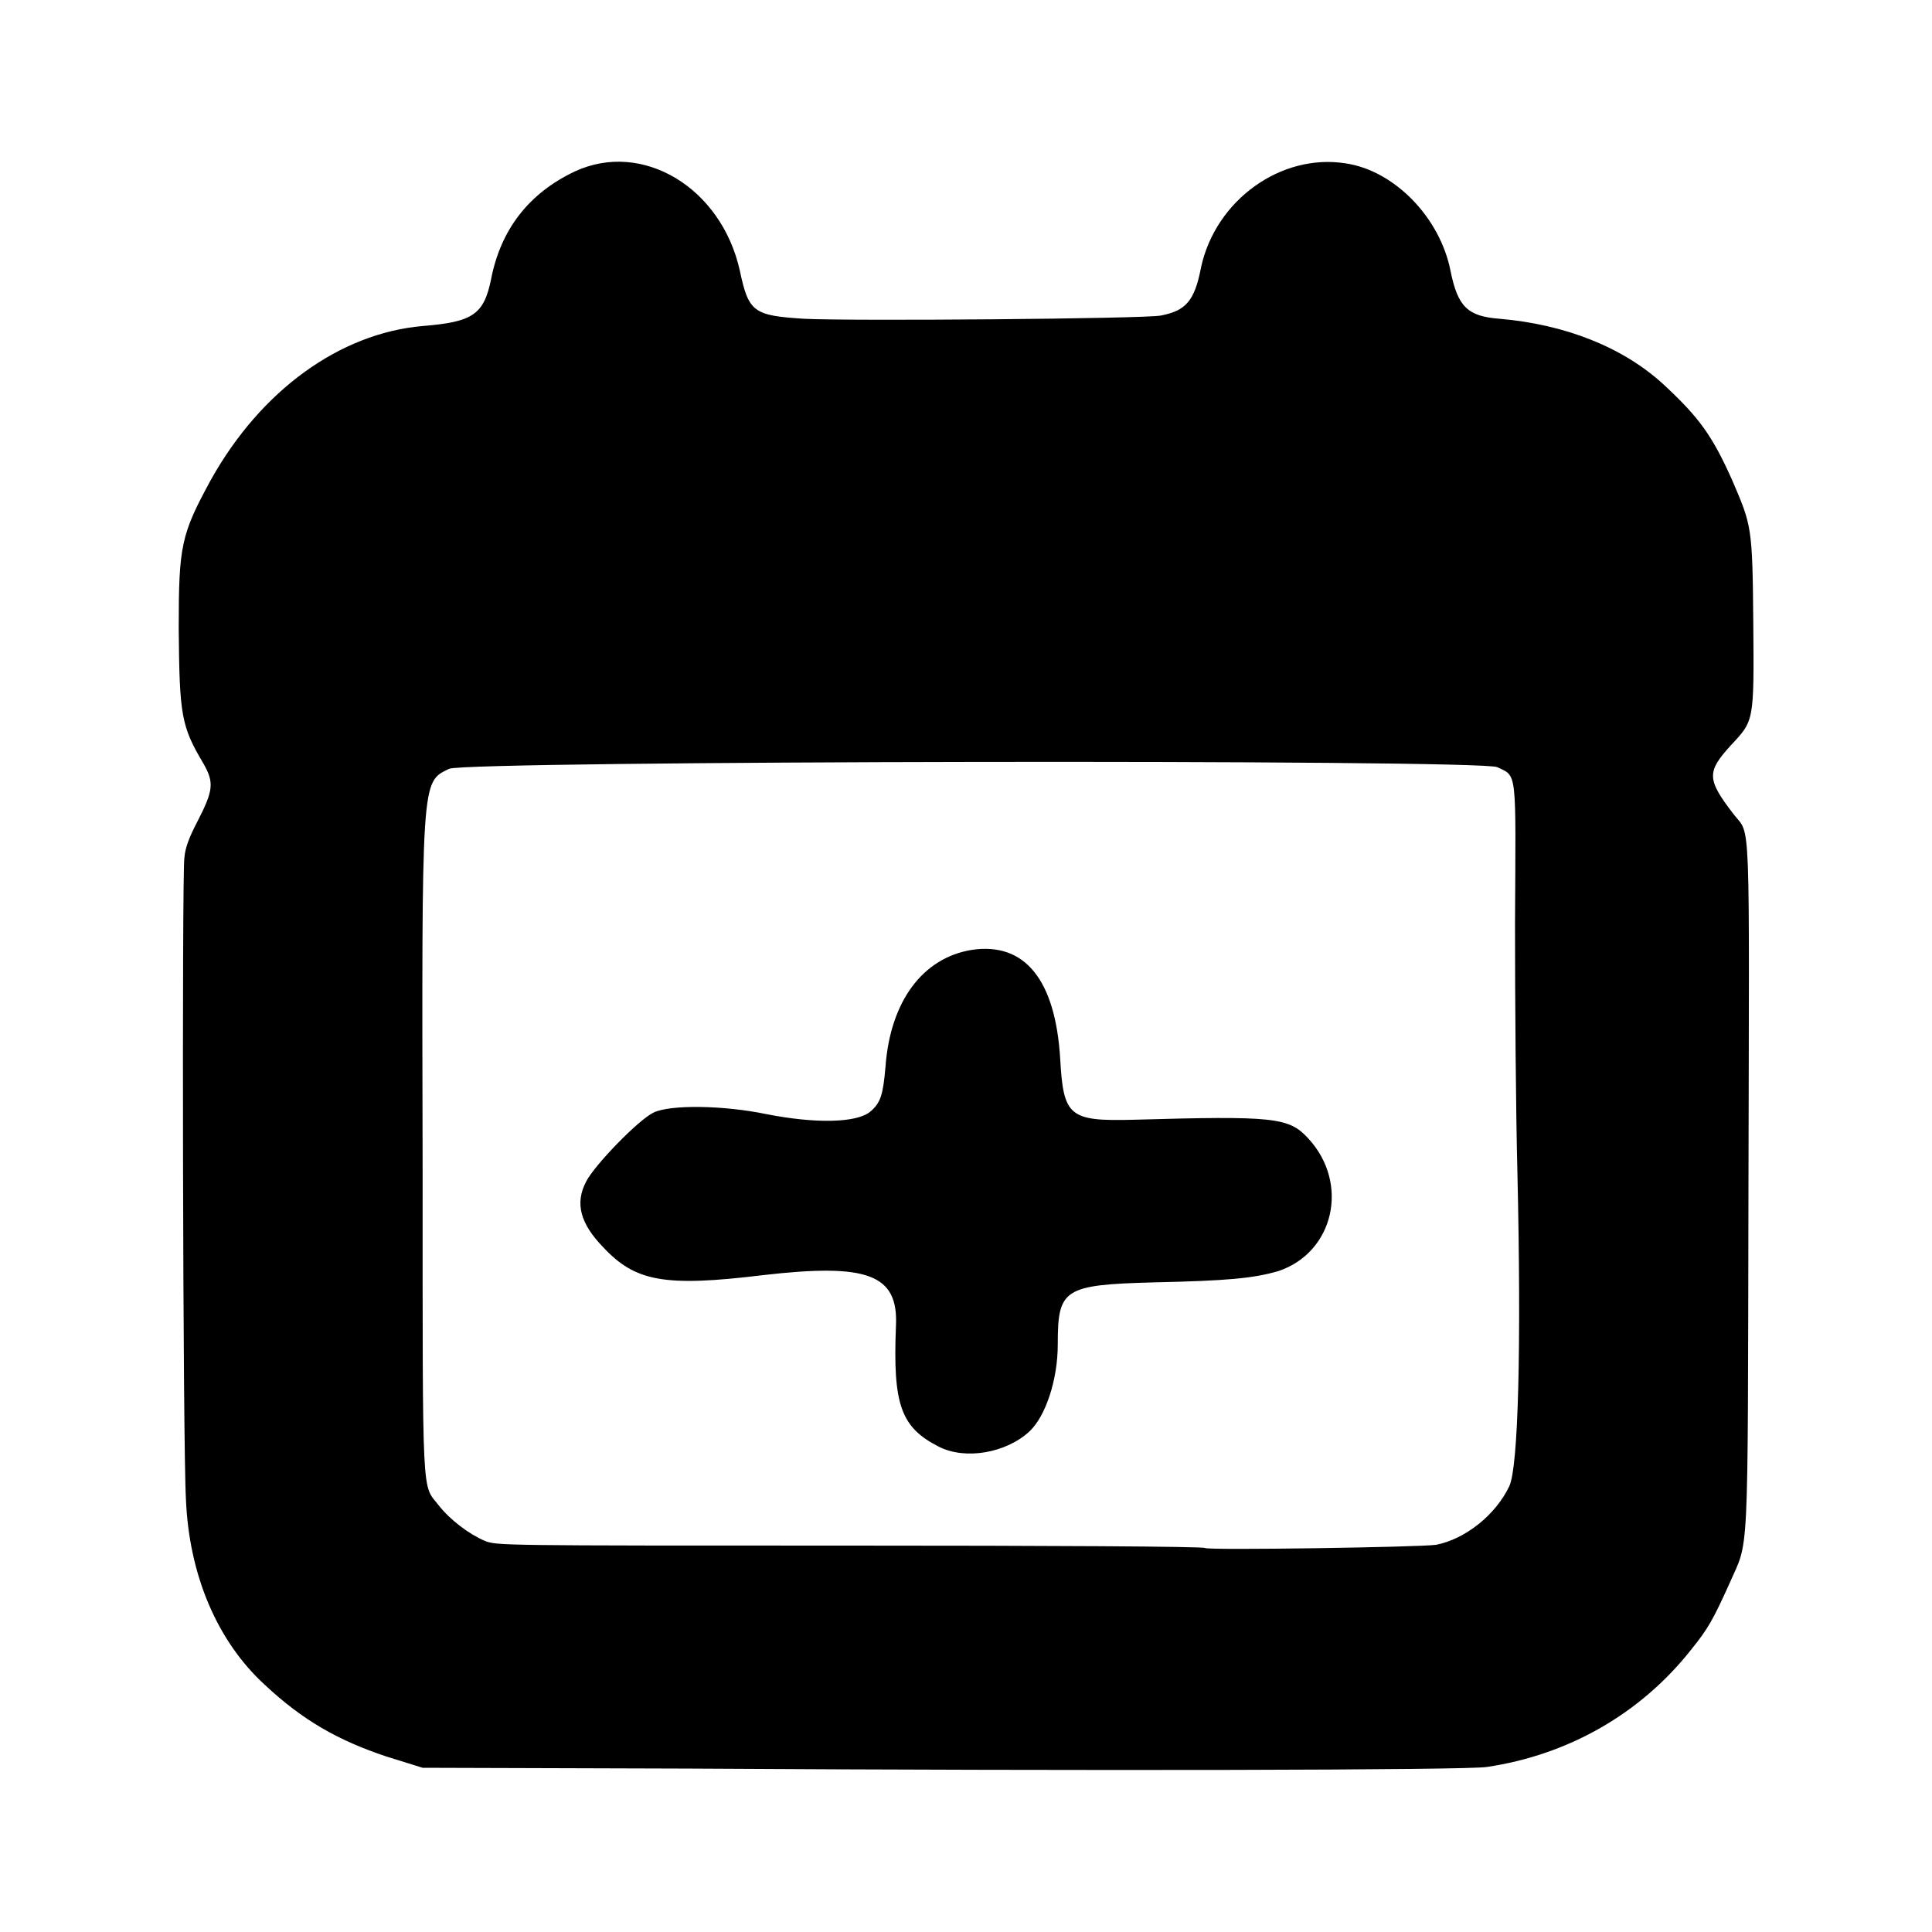
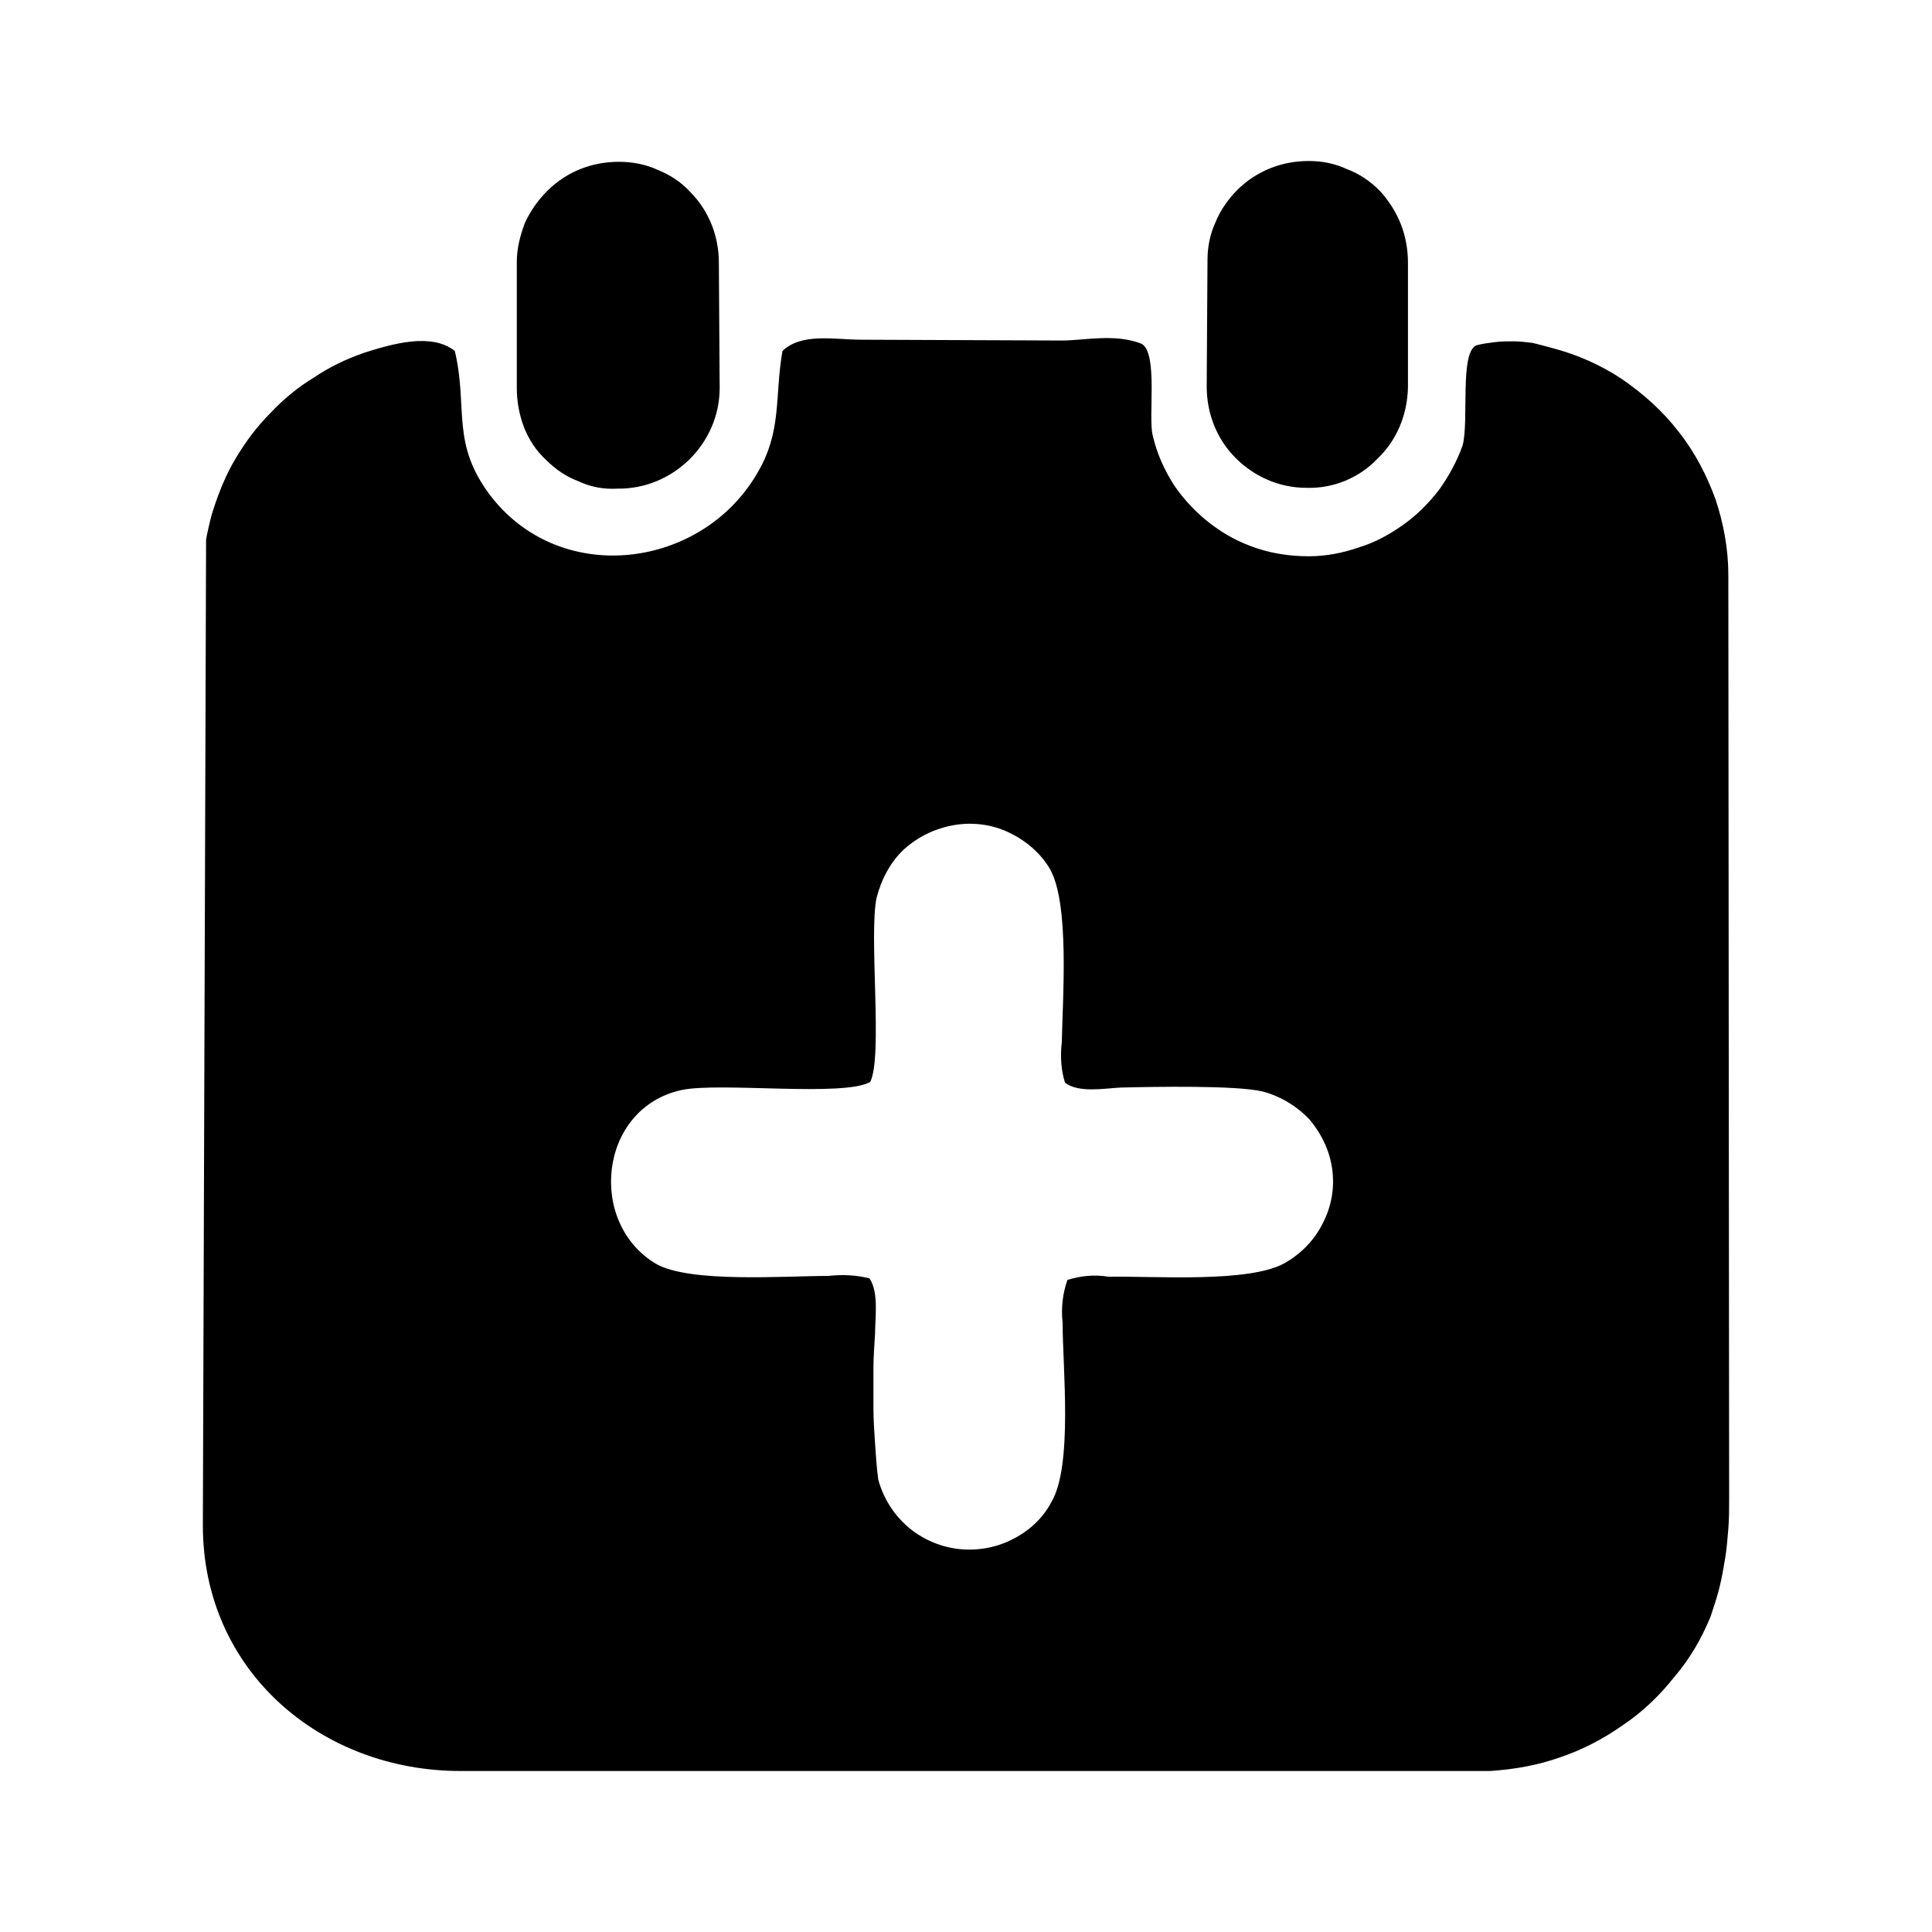
- <svg xmlns="http://www.w3.org/2000/svg" viewBox="0 0 24 24">
-   <path fill="currentColor" fill-rule="evenodd" d="M8.56 21.97L5.25 21.96L4.8 21.82C4.2 21.62 3.76 21.37 3.29 20.93C2.7 20.39 2.35 19.57 2.31 18.63C2.27 17.94 2.26 10.88 2.29 10.66C2.3 10.53 2.35 10.4 2.46 10.19C2.65 9.82 2.66 9.72 2.53 9.49C2.25 9.02 2.23 8.89 2.22 7.81C2.22 6.77 2.25 6.64 2.62 5.96C3.24 4.85 4.22 4.14 5.25 4.05C5.87 4 6.01 3.91 6.1 3.47C6.22 2.85 6.57 2.4 7.14 2.13C7.98 1.74 8.96 2.33 9.19 3.36C9.3 3.88 9.36 3.92 9.99 3.96C10.6 3.99 14.21 3.96 14.42 3.92C14.73 3.86 14.84 3.74 14.92 3.32C15.1 2.49 15.91 1.9 16.72 2.03C17.32 2.12 17.89 2.7 18.02 3.37C18.11 3.81 18.23 3.93 18.63 3.96C19.44 4.03 20.16 4.31 20.67 4.78C21.11 5.19 21.27 5.41 21.52 5.97C21.76 6.53 21.77 6.54 21.78 7.74C21.79 8.97 21.79 8.95 21.5 9.26C21.2 9.59 21.2 9.68 21.54 10.12C21.75 10.39 21.73 10.01 21.72 14.77C21.71 19.55 21.73 19.1 21.48 19.68C21.28 20.12 21.22 20.23 21.01 20.49C20.38 21.29 19.48 21.8 18.47 21.95C18.23 21.99 13.59 22 8.56 21.97ZM17.84 19.19C18.2 19.12 18.58 18.82 18.75 18.46C18.86 18.22 18.9 16.76 18.85 14.57C18.83 13.81 18.82 12.42 18.82 11.48C18.83 9.54 18.85 9.65 18.6 9.53C18.4 9.43 5.81 9.45 5.58 9.55C5.23 9.72 5.24 9.63 5.25 14.56C5.25 18.72 5.24 18.43 5.45 18.7C5.59 18.88 5.83 19.06 6.02 19.14C6.17 19.2 6.17 19.2 10.56 19.2C12.98 19.2 14.96 19.21 14.97 19.23C15 19.26 17.64 19.22 17.84 19.19ZM11.66 17.97C11.19 17.73 11.09 17.45 11.13 16.47C11.16 15.83 10.78 15.69 9.48 15.84C8.25 15.99 7.89 15.92 7.49 15.49C7.21 15.2 7.14 14.95 7.28 14.68C7.38 14.48 7.93 13.91 8.12 13.82C8.33 13.72 8.99 13.73 9.52 13.84C10.13 13.96 10.64 13.95 10.81 13.81C10.94 13.7 10.97 13.6 11 13.25C11.06 12.44 11.46 11.9 12.07 11.8C12.73 11.7 13.11 12.17 13.17 13.15C13.21 13.87 13.28 13.93 14.08 13.91C15.83 13.86 16.01 13.88 16.25 14.14C16.77 14.7 16.57 15.56 15.88 15.79C15.57 15.88 15.25 15.91 14.34 15.93C13.21 15.96 13.14 16.01 13.14 16.7C13.14 17.14 12.99 17.59 12.79 17.78C12.5 18.05 11.99 18.14 11.66 17.97Z" />
+ <svg xmlns="http://www.w3.org/2000/svg" width="24" height="24" viewBox="0 0 24 24">
+   <path d="M7.69 2.01C7.85 2.01 8.02 2.04 8.17 2.11C8.32 2.17 8.46 2.26 8.57 2.38C8.69 2.50 8.78 2.64 8.84 2.79C8.90 2.94 8.93 3.10 8.93 3.27L8.94 4.82C8.94 5.51 8.36 6.08 7.67 6.07C7.50 6.08 7.34 6.05 7.19 5.98C7.03 5.92 6.90 5.83 6.78 5.71C6.66 5.60 6.57 5.46 6.51 5.31C6.45 5.15 6.42 4.99 6.42 4.82L6.42 3.25C6.42 3.09 6.46 2.93 6.52 2.77C6.59 2.62 6.68 2.49 6.80 2.37C6.92 2.25 7.06 2.16 7.21 2.10C7.36 2.04 7.52 2.01 7.69 2.01L7.69 2.01ZM16.26 2.00C16.42 2.00 16.58 2.03 16.73 2.10C16.89 2.16 17.02 2.25 17.14 2.37C17.25 2.49 17.34 2.63 17.40 2.78C17.46 2.93 17.49 3.10 17.49 3.26L17.49 4.82C17.48 5.16 17.35 5.47 17.11 5.70C16.88 5.94 16.56 6.07 16.23 6.06C15.89 6.06 15.58 5.92 15.35 5.69C15.11 5.45 14.99 5.13 14.99 4.80L15.00 3.23C15.00 3.07 15.03 2.91 15.10 2.76C15.16 2.61 15.26 2.47 15.37 2.36C15.49 2.24 15.63 2.15 15.78 2.09C15.93 2.03 16.09 2.00 16.26 2.00L16.26 2.00ZM21.47 7.14L21.48 18.62C21.48 18.74 21.48 18.87 21.47 18.99C21.46 19.11 21.45 19.24 21.43 19.36C21.41 19.48 21.39 19.60 21.36 19.72C21.33 19.84 21.29 19.96 21.25 20.08C21.14 20.35 20.99 20.61 20.80 20.83C20.62 21.06 20.40 21.27 20.16 21.43C19.92 21.60 19.65 21.74 19.38 21.83C19.10 21.93 18.81 21.98 18.51 22.00L5.72 22.00C3.99 22.00 2.52 20.76 2.52 18.95L2.56 6.71C2.56 6.68 2.62 6.41 2.65 6.33C2.72 6.11 2.81 5.89 2.93 5.69C3.05 5.49 3.19 5.30 3.36 5.13C3.52 4.96 3.70 4.81 3.90 4.69C4.09 4.56 4.30 4.46 4.53 4.38C4.88 4.27 5.36 4.13 5.65 4.36C5.82 5.08 5.59 5.51 6.11 6.18C6.99 7.29 8.71 7.06 9.40 5.89C9.72 5.36 9.62 4.93 9.72 4.36C9.96 4.13 10.37 4.22 10.70 4.22L13.19 4.23C13.47 4.23 13.85 4.14 14.18 4.27C14.39 4.38 14.26 5.19 14.32 5.41C14.37 5.63 14.46 5.83 14.58 6.02C14.70 6.20 14.86 6.37 15.03 6.50C15.21 6.64 15.40 6.74 15.61 6.81C15.82 6.88 16.04 6.91 16.26 6.91C16.47 6.91 16.68 6.87 16.88 6.80C17.08 6.74 17.26 6.64 17.43 6.52C17.60 6.40 17.75 6.25 17.88 6.08C18.00 5.91 18.10 5.73 18.17 5.53C18.25 5.22 18.13 4.38 18.34 4.29C18.41 4.27 18.49 4.26 18.57 4.25C18.65 4.24 18.73 4.24 18.81 4.24C18.88 4.24 18.96 4.25 19.04 4.26C19.12 4.28 19.20 4.30 19.27 4.32C19.58 4.40 19.88 4.53 20.15 4.71C20.41 4.89 20.65 5.10 20.85 5.36C21.05 5.61 21.20 5.90 21.31 6.20C21.41 6.50 21.47 6.82 21.47 7.14L21.47 7.14ZM10.81 13.44C10.48 13.63 8.95 13.44 8.47 13.54C7.44 13.76 7.29 15.19 8.15 15.70C8.57 15.94 9.74 15.85 10.29 15.85C10.47 15.83 10.64 15.84 10.80 15.88C10.92 16.05 10.87 16.38 10.87 16.57C10.86 16.72 10.85 16.87 10.85 17.02C10.85 17.17 10.85 17.32 10.85 17.48C10.85 17.63 10.86 17.78 10.87 17.93C10.88 18.08 10.89 18.23 10.91 18.38C10.97 18.60 11.09 18.80 11.27 18.96C11.44 19.11 11.66 19.21 11.89 19.24C12.12 19.27 12.36 19.23 12.56 19.13C12.77 19.03 12.95 18.87 13.06 18.66C13.33 18.21 13.20 16.98 13.20 16.43C13.18 16.25 13.20 16.07 13.26 15.90C13.42 15.85 13.59 15.83 13.77 15.86C14.34 15.85 15.52 15.94 15.96 15.69C16.17 15.57 16.33 15.40 16.43 15.20C16.54 14.99 16.58 14.76 16.55 14.53C16.52 14.30 16.42 14.09 16.27 13.91C16.11 13.74 15.91 13.62 15.69 13.56C15.36 13.48 14.34 13.50 13.92 13.51C13.72 13.52 13.40 13.58 13.23 13.45C13.18 13.29 13.17 13.12 13.19 12.95C13.20 12.40 13.29 11.22 13.04 10.79C12.92 10.59 12.74 10.44 12.53 10.34C12.32 10.24 12.08 10.21 11.85 10.25C11.62 10.29 11.41 10.39 11.23 10.55C11.06 10.71 10.95 10.92 10.89 11.15C10.79 11.61 10.97 13.13 10.81 13.44L10.81 13.44Z" fill="currentColor" />
</svg>
